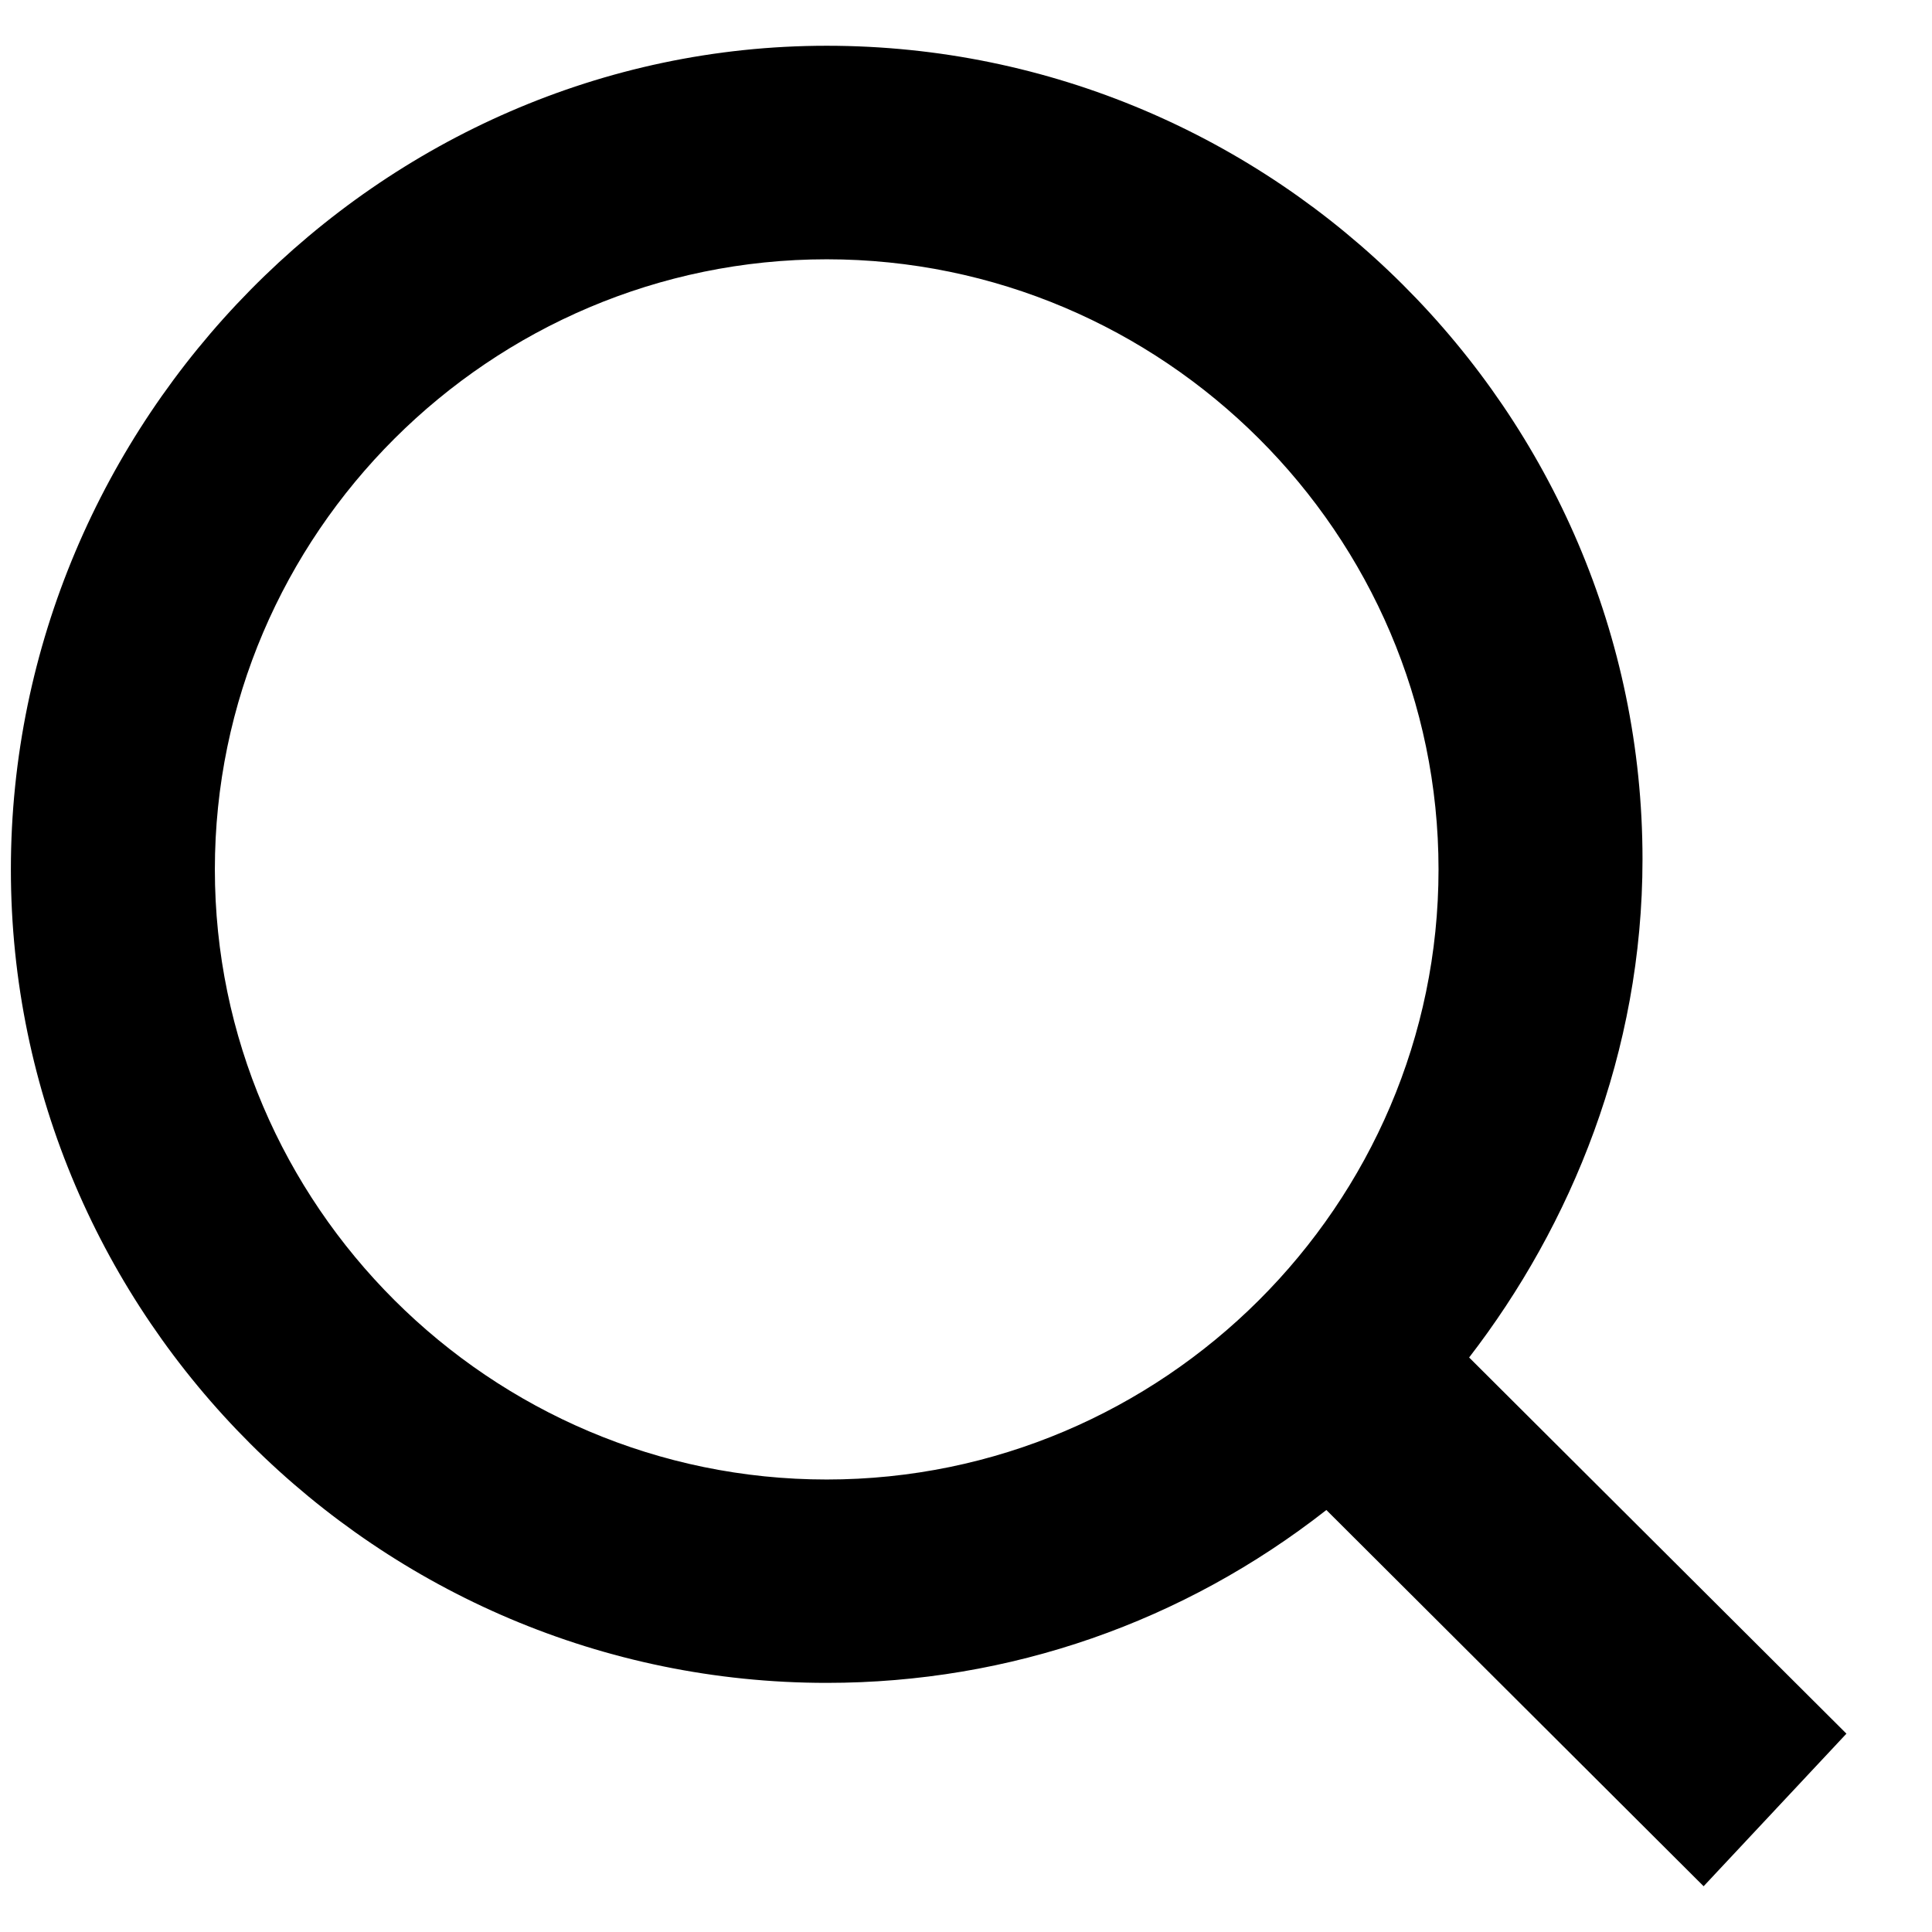
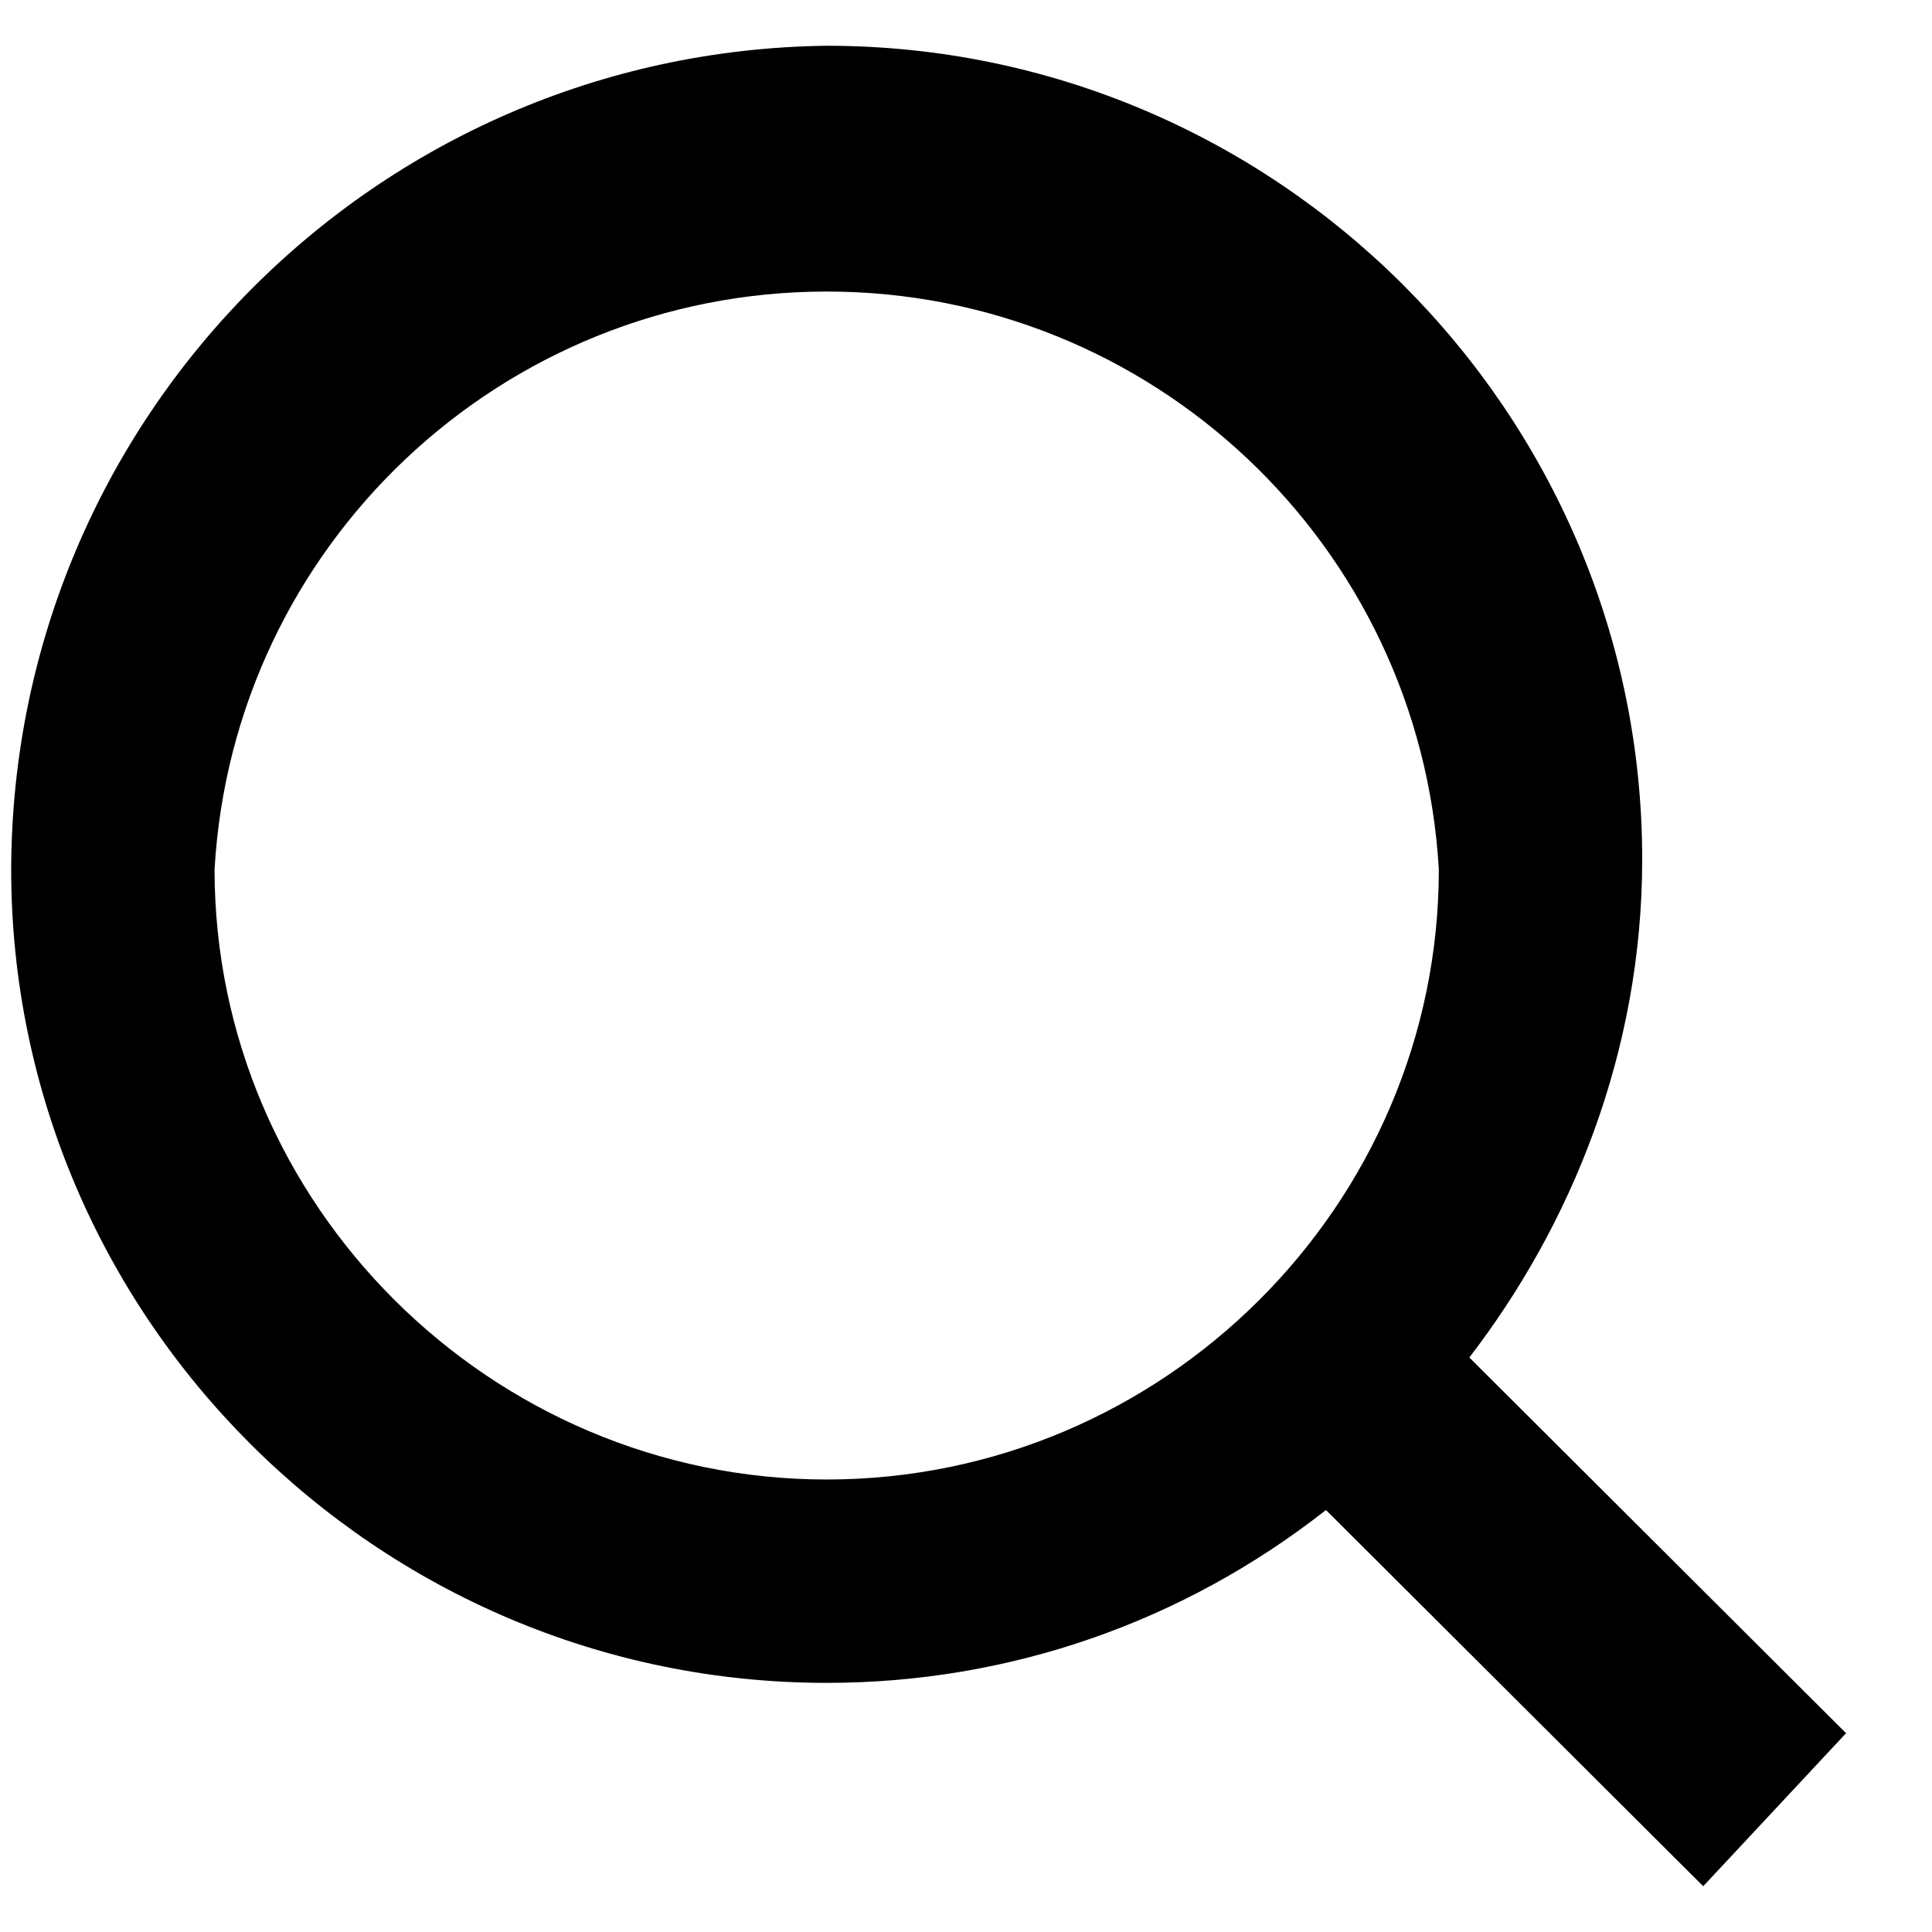
<svg xmlns="http://www.w3.org/2000/svg" width="19" height="19" fill="none">
-   <path d="m18.159 17.05-3.711-3.7c1.003-1.3 1.705-3 1.705-4.9 0-4.4-3.61-8-8.023-8C3.718.45.107 4.15.107 8.55c0 4.4 3.61 8 8.023 8 1.805 0 3.51-.6 4.914-1.7l3.71 3.7 1.404-1.5ZM8.13 14.55c-3.31 0-6.017-2.7-6.017-6s2.708-6 6.017-6c3.31 0 6.017 2.7 6.017 6s-2.707 6-6.017 6Z" fill="#000" />
+   <path fill="#000" d="m18.16 17.05-3.71-3.7c1-1.3 1.7-3 1.7-4.9 0-4.4-3.6-8-8.02-8a8.12 8.12 0 0 0-8.02 8.1c0 4.4 3.6 8 8.02 8 1.8 0 3.51-.6 4.91-1.7l3.71 3.7 1.4-1.5Zm-10.03-2.5c-3.3 0-6.02-2.7-6.02-6a6.03 6.03 0 0 1 12.04 0c0 3.3-2.71 6-6.02 6Z" />
</svg>
